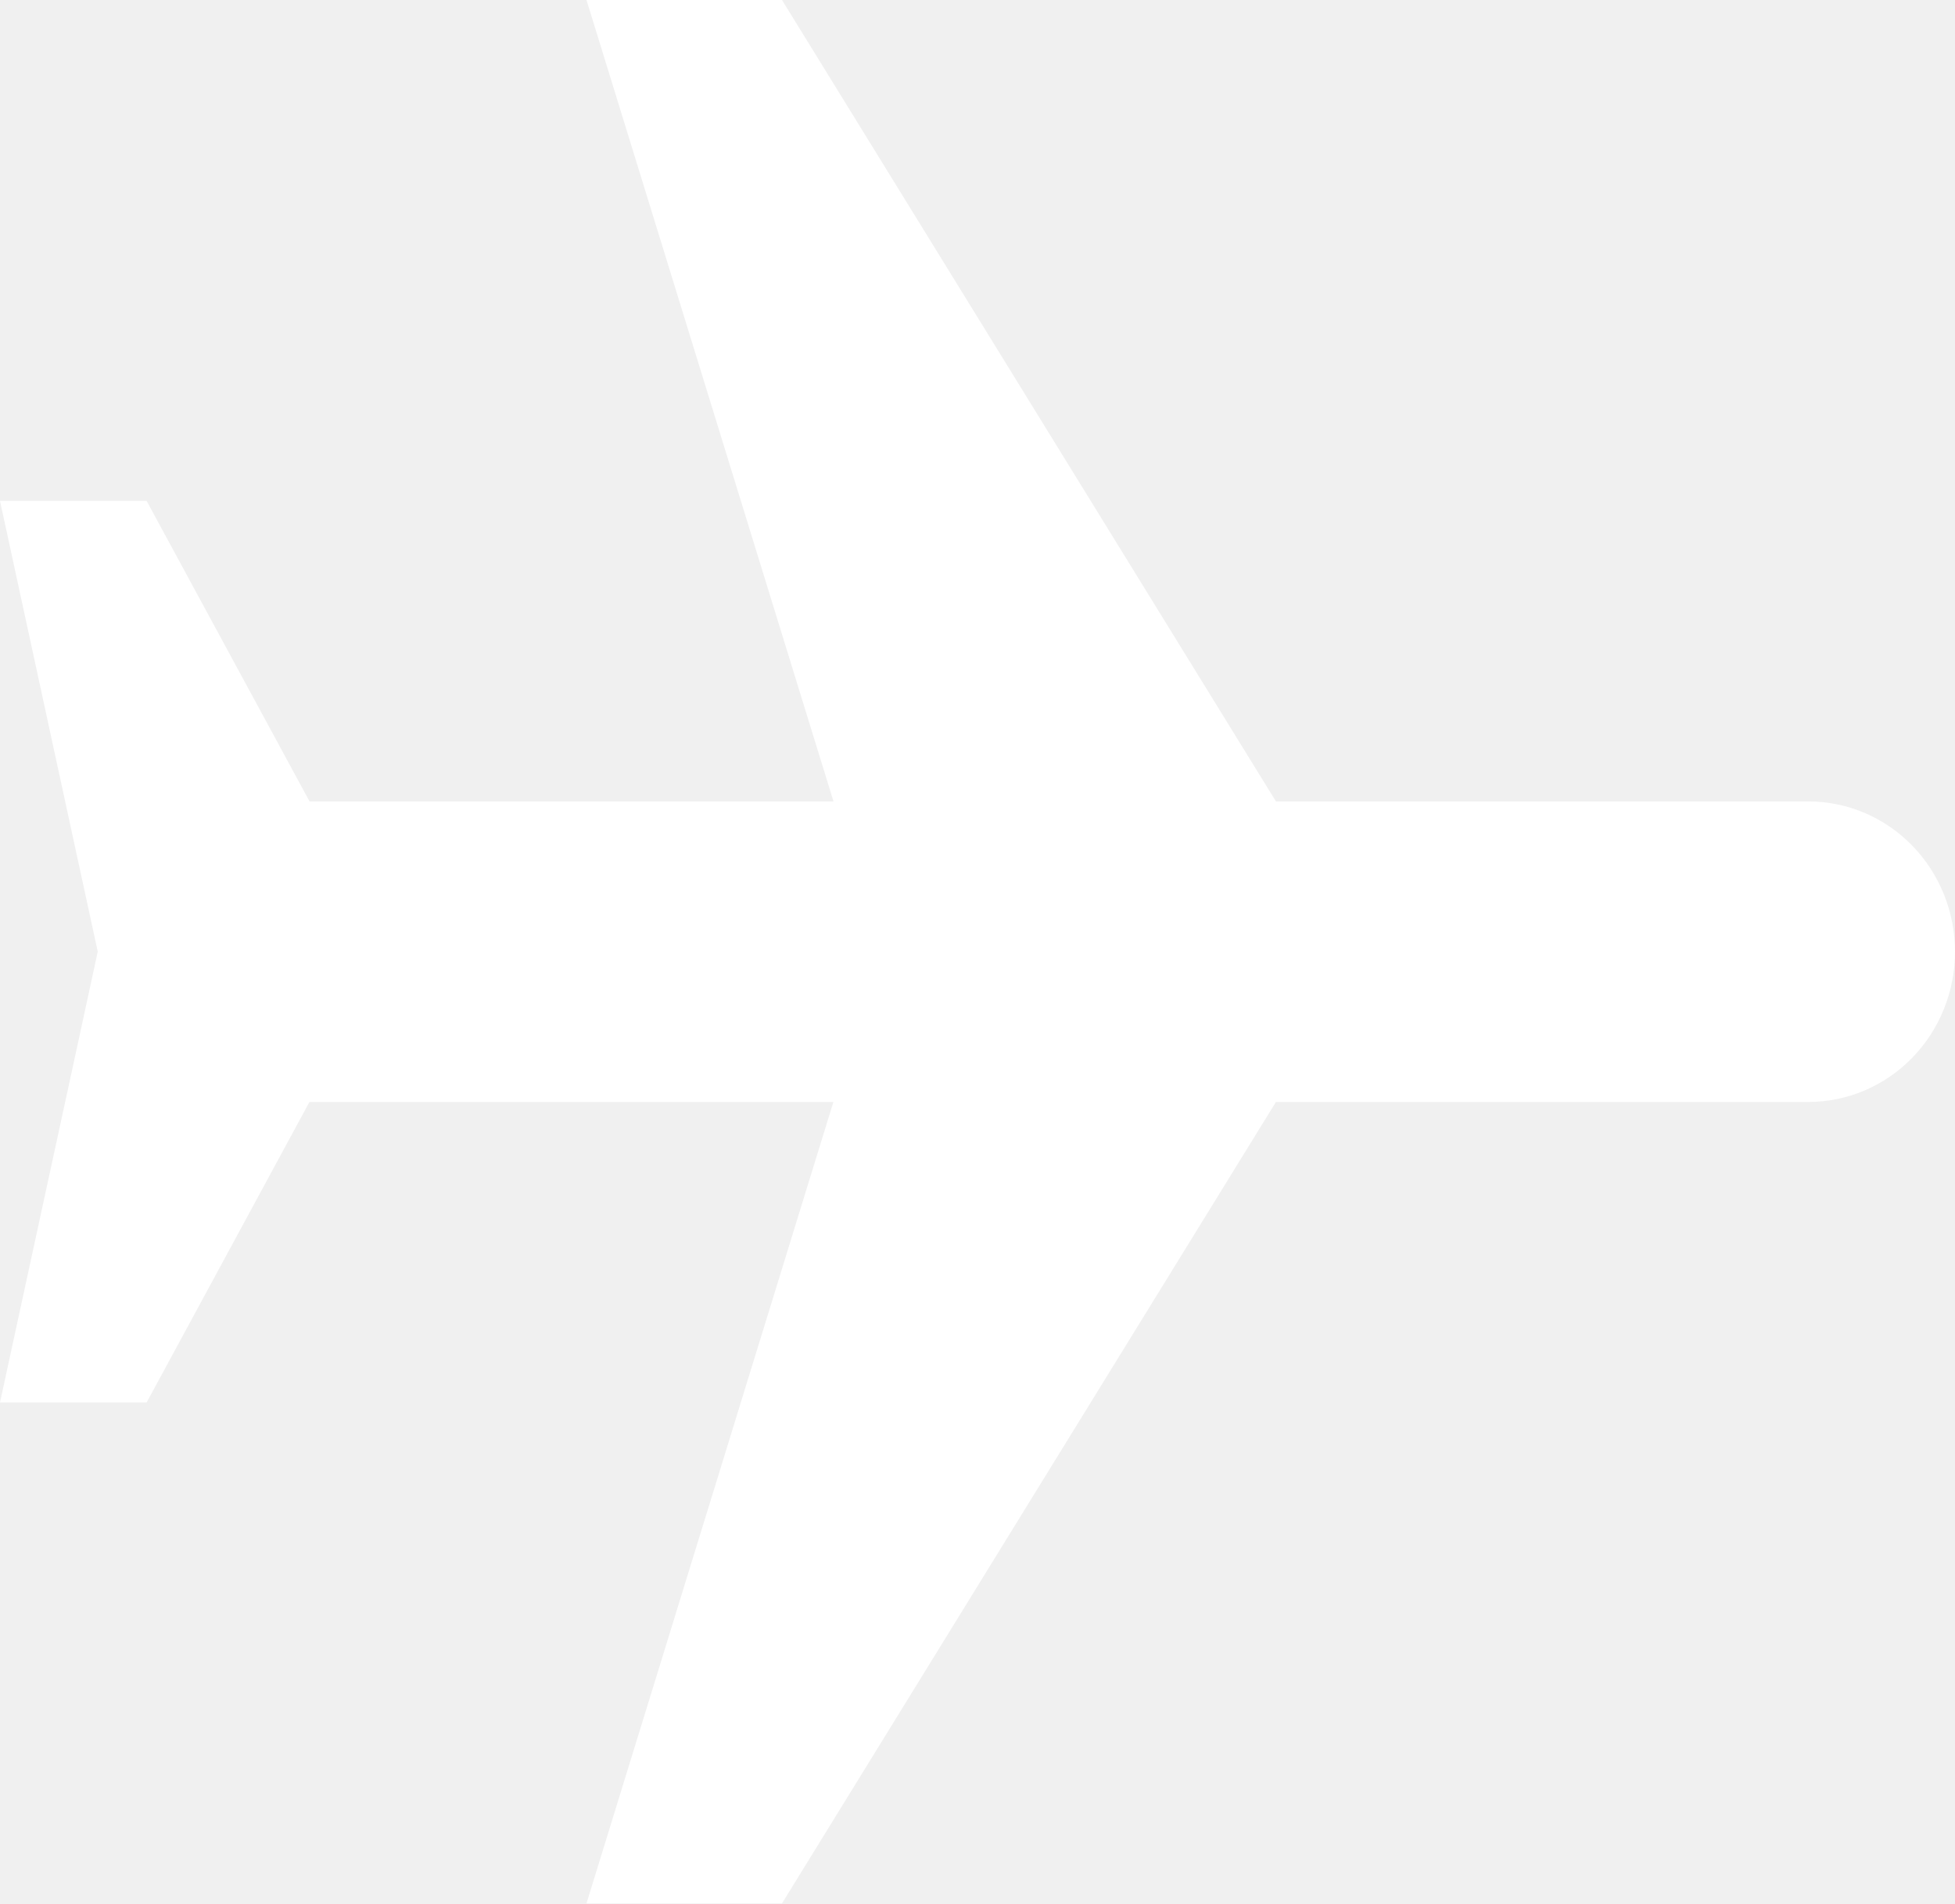
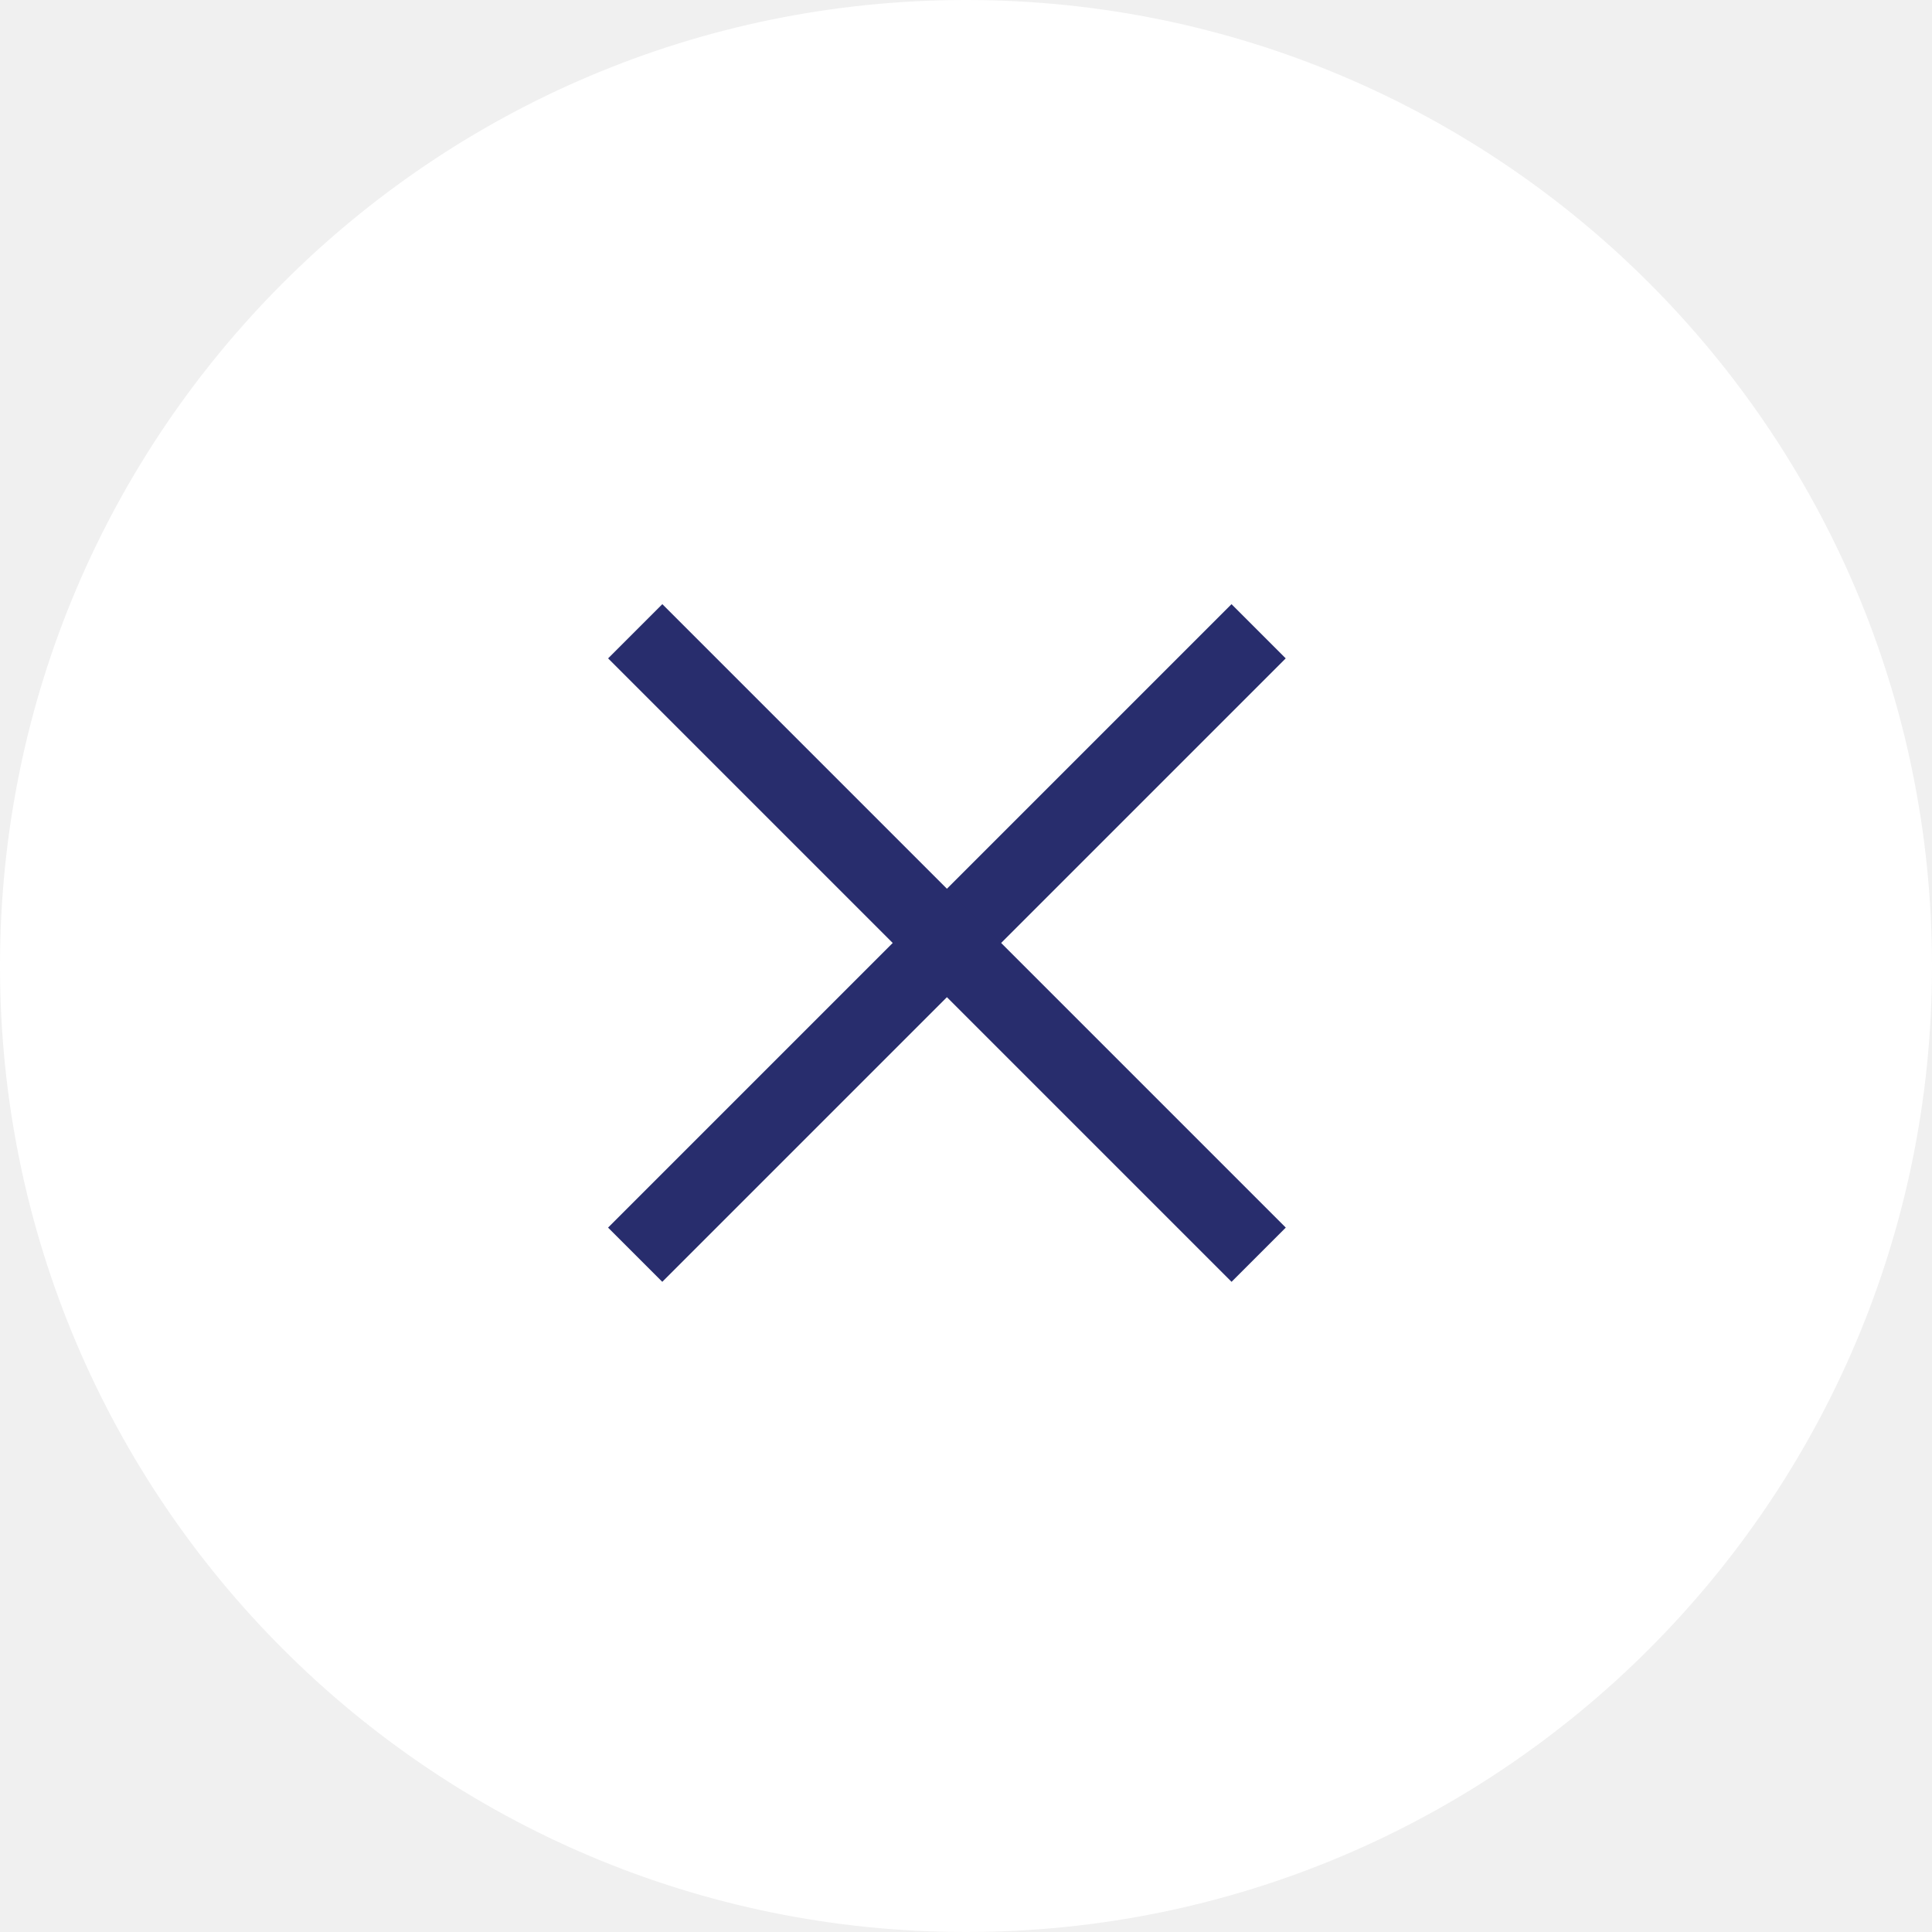
- <svg xmlns="http://www.w3.org/2000/svg" width="38" height="37" viewBox="0 0 38 37" fill="none">
-   <path d="M24.801 21.421L15.2 37L11.4 37L16.199 21.421L6.015 21.421L2.85 27.263L-1.19171e-06 27.263L1.9 18.5L-4.25611e-07 9.737L2.85 9.737L6.017 15.579L16.201 15.579L11.4 -1.16272e-06L15.2 -9.9662e-07L24.801 15.579L35.15 15.579C35.906 15.579 36.631 15.887 37.165 16.434C37.7 16.982 38 17.725 38 18.5C38 19.275 37.7 20.018 37.165 20.566C36.631 21.113 35.906 21.421 35.15 21.421L24.801 21.421Z" fill="white" />
+ <svg xmlns="http://www.w3.org/2000/svg" width="42" height="42" viewBox="0 0 42 42" fill="none">
+   <circle cx="21" cy="21" r="21" fill="white" />
+   <rect x="13.219" y="26.687" width="19.167" height="1.667" transform="rotate(-45 13.2188 26.6873)" fill="#282D6D" />
+   <rect x="14.398" y="13.134" width="19.167" height="1.667" transform="rotate(45 14.3984 13.1343)" fill="#282D6D" />
</svg>
